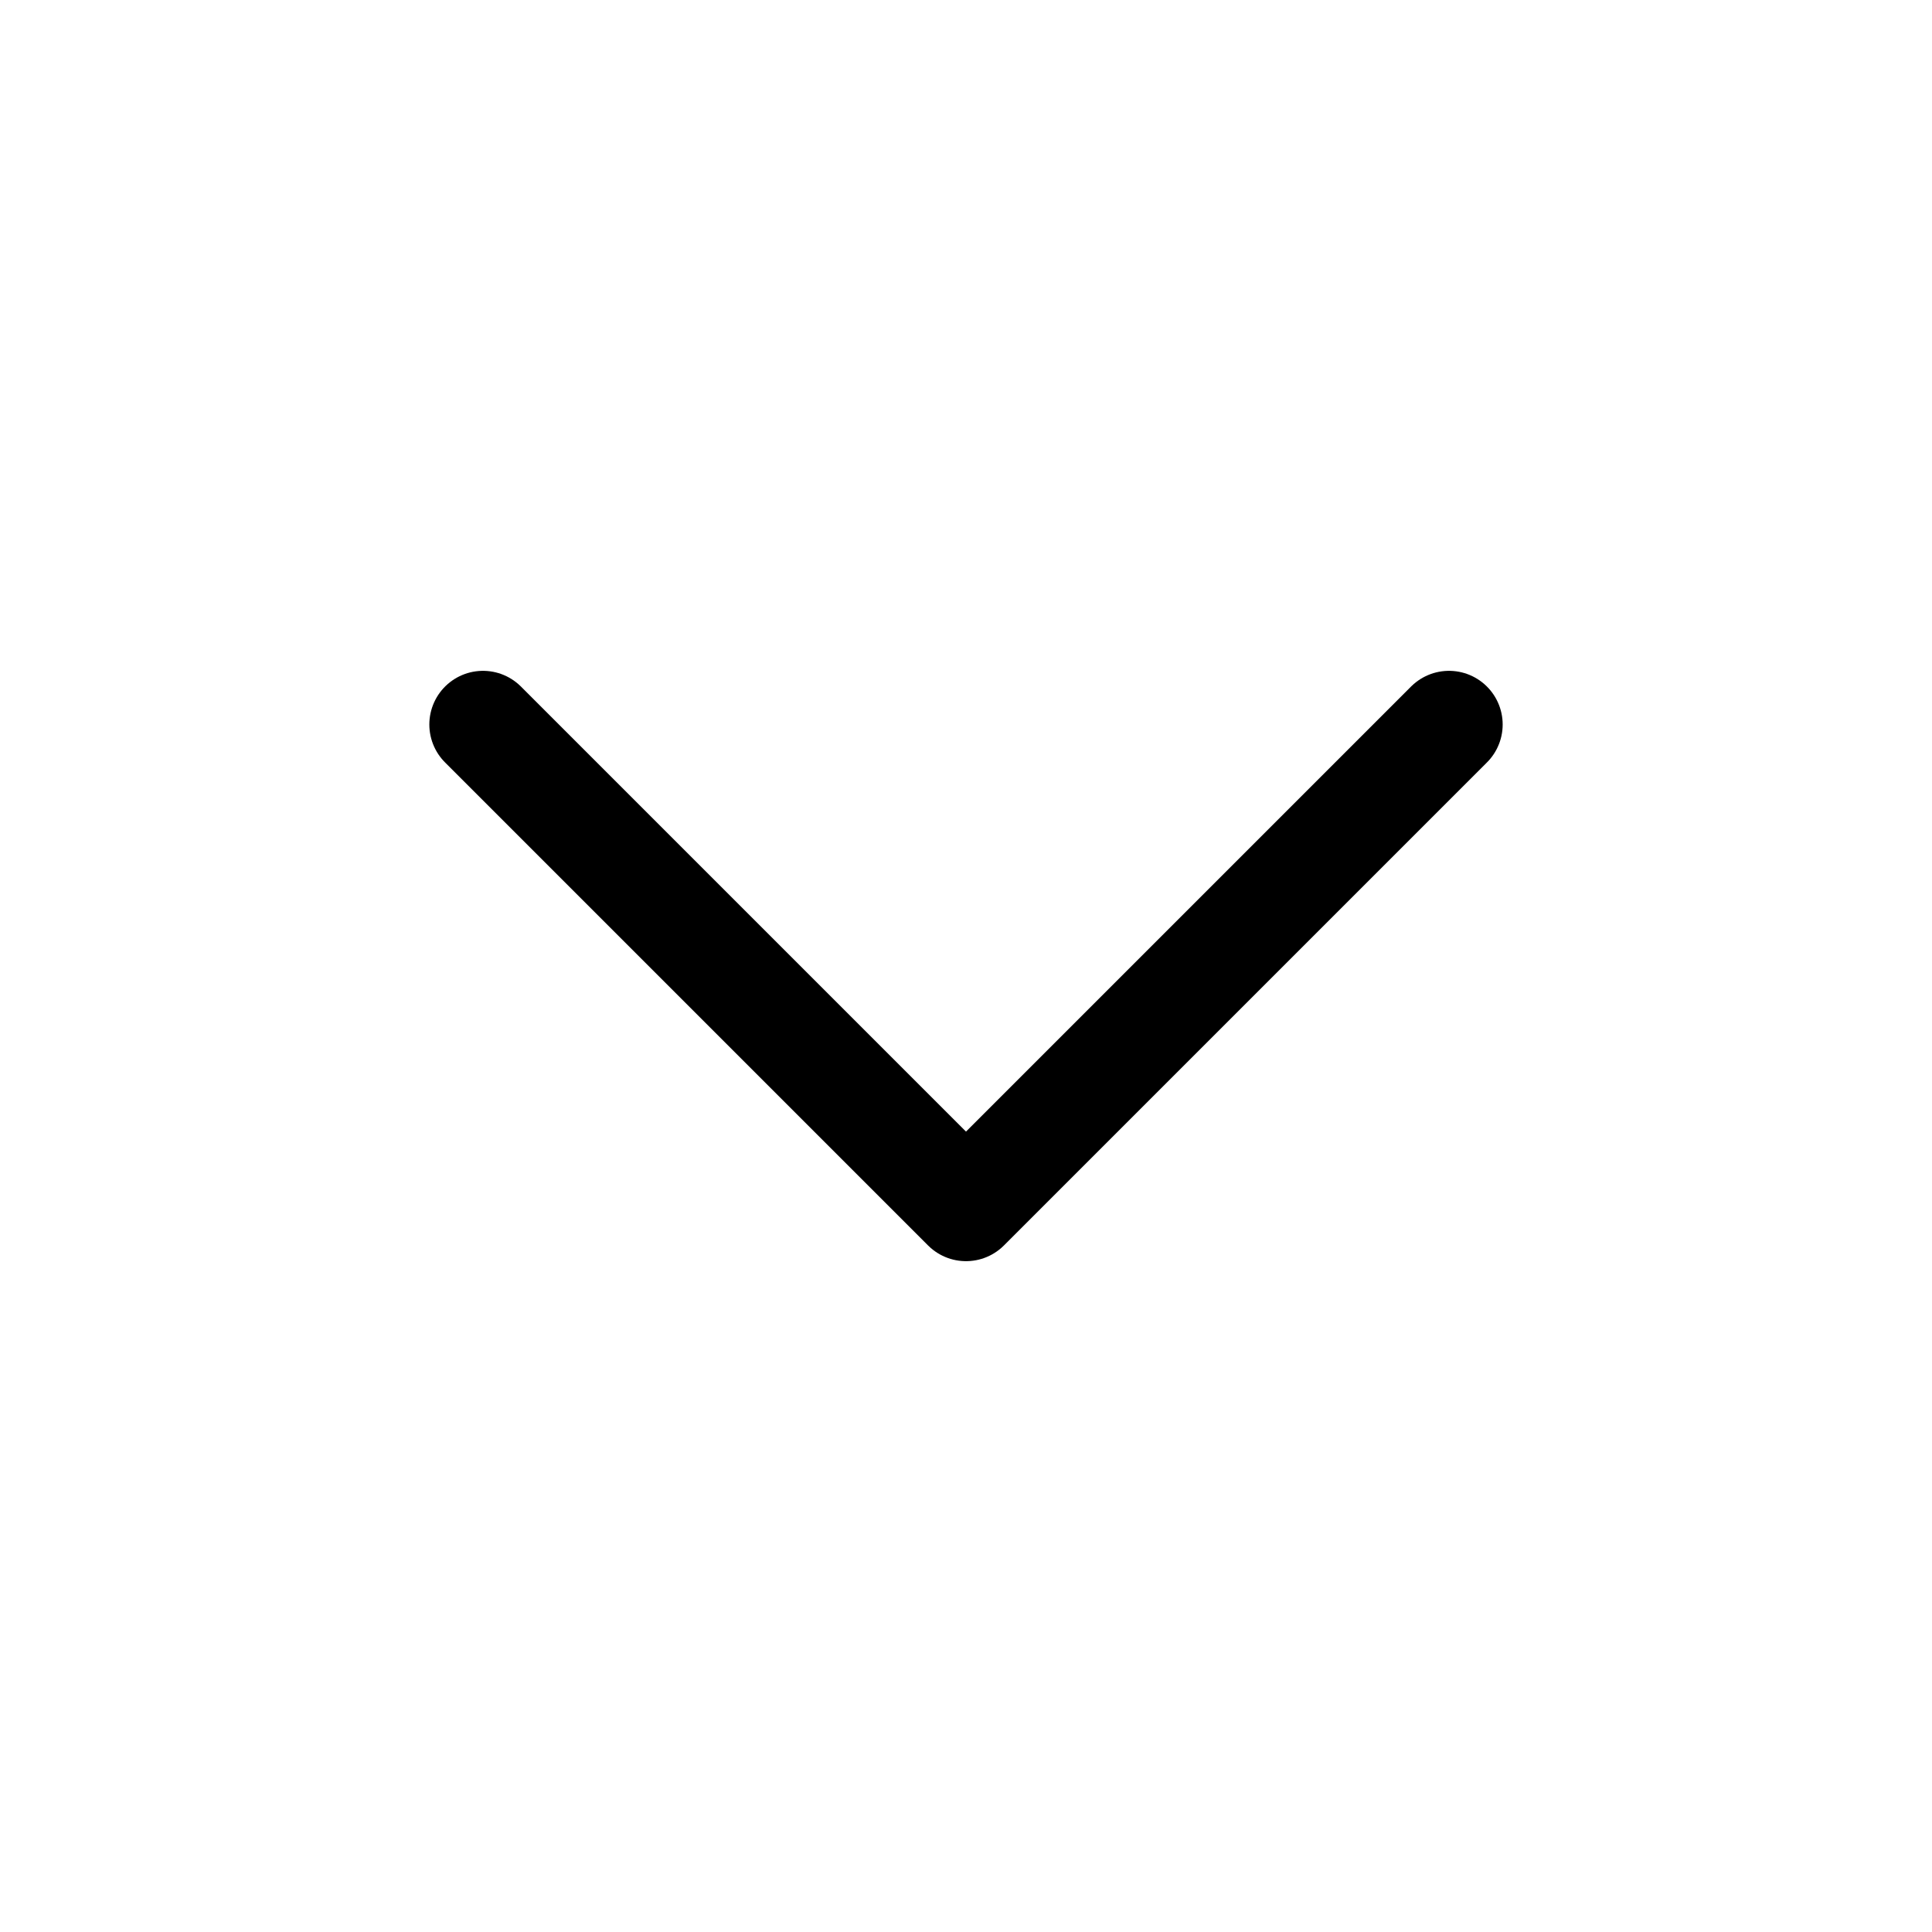
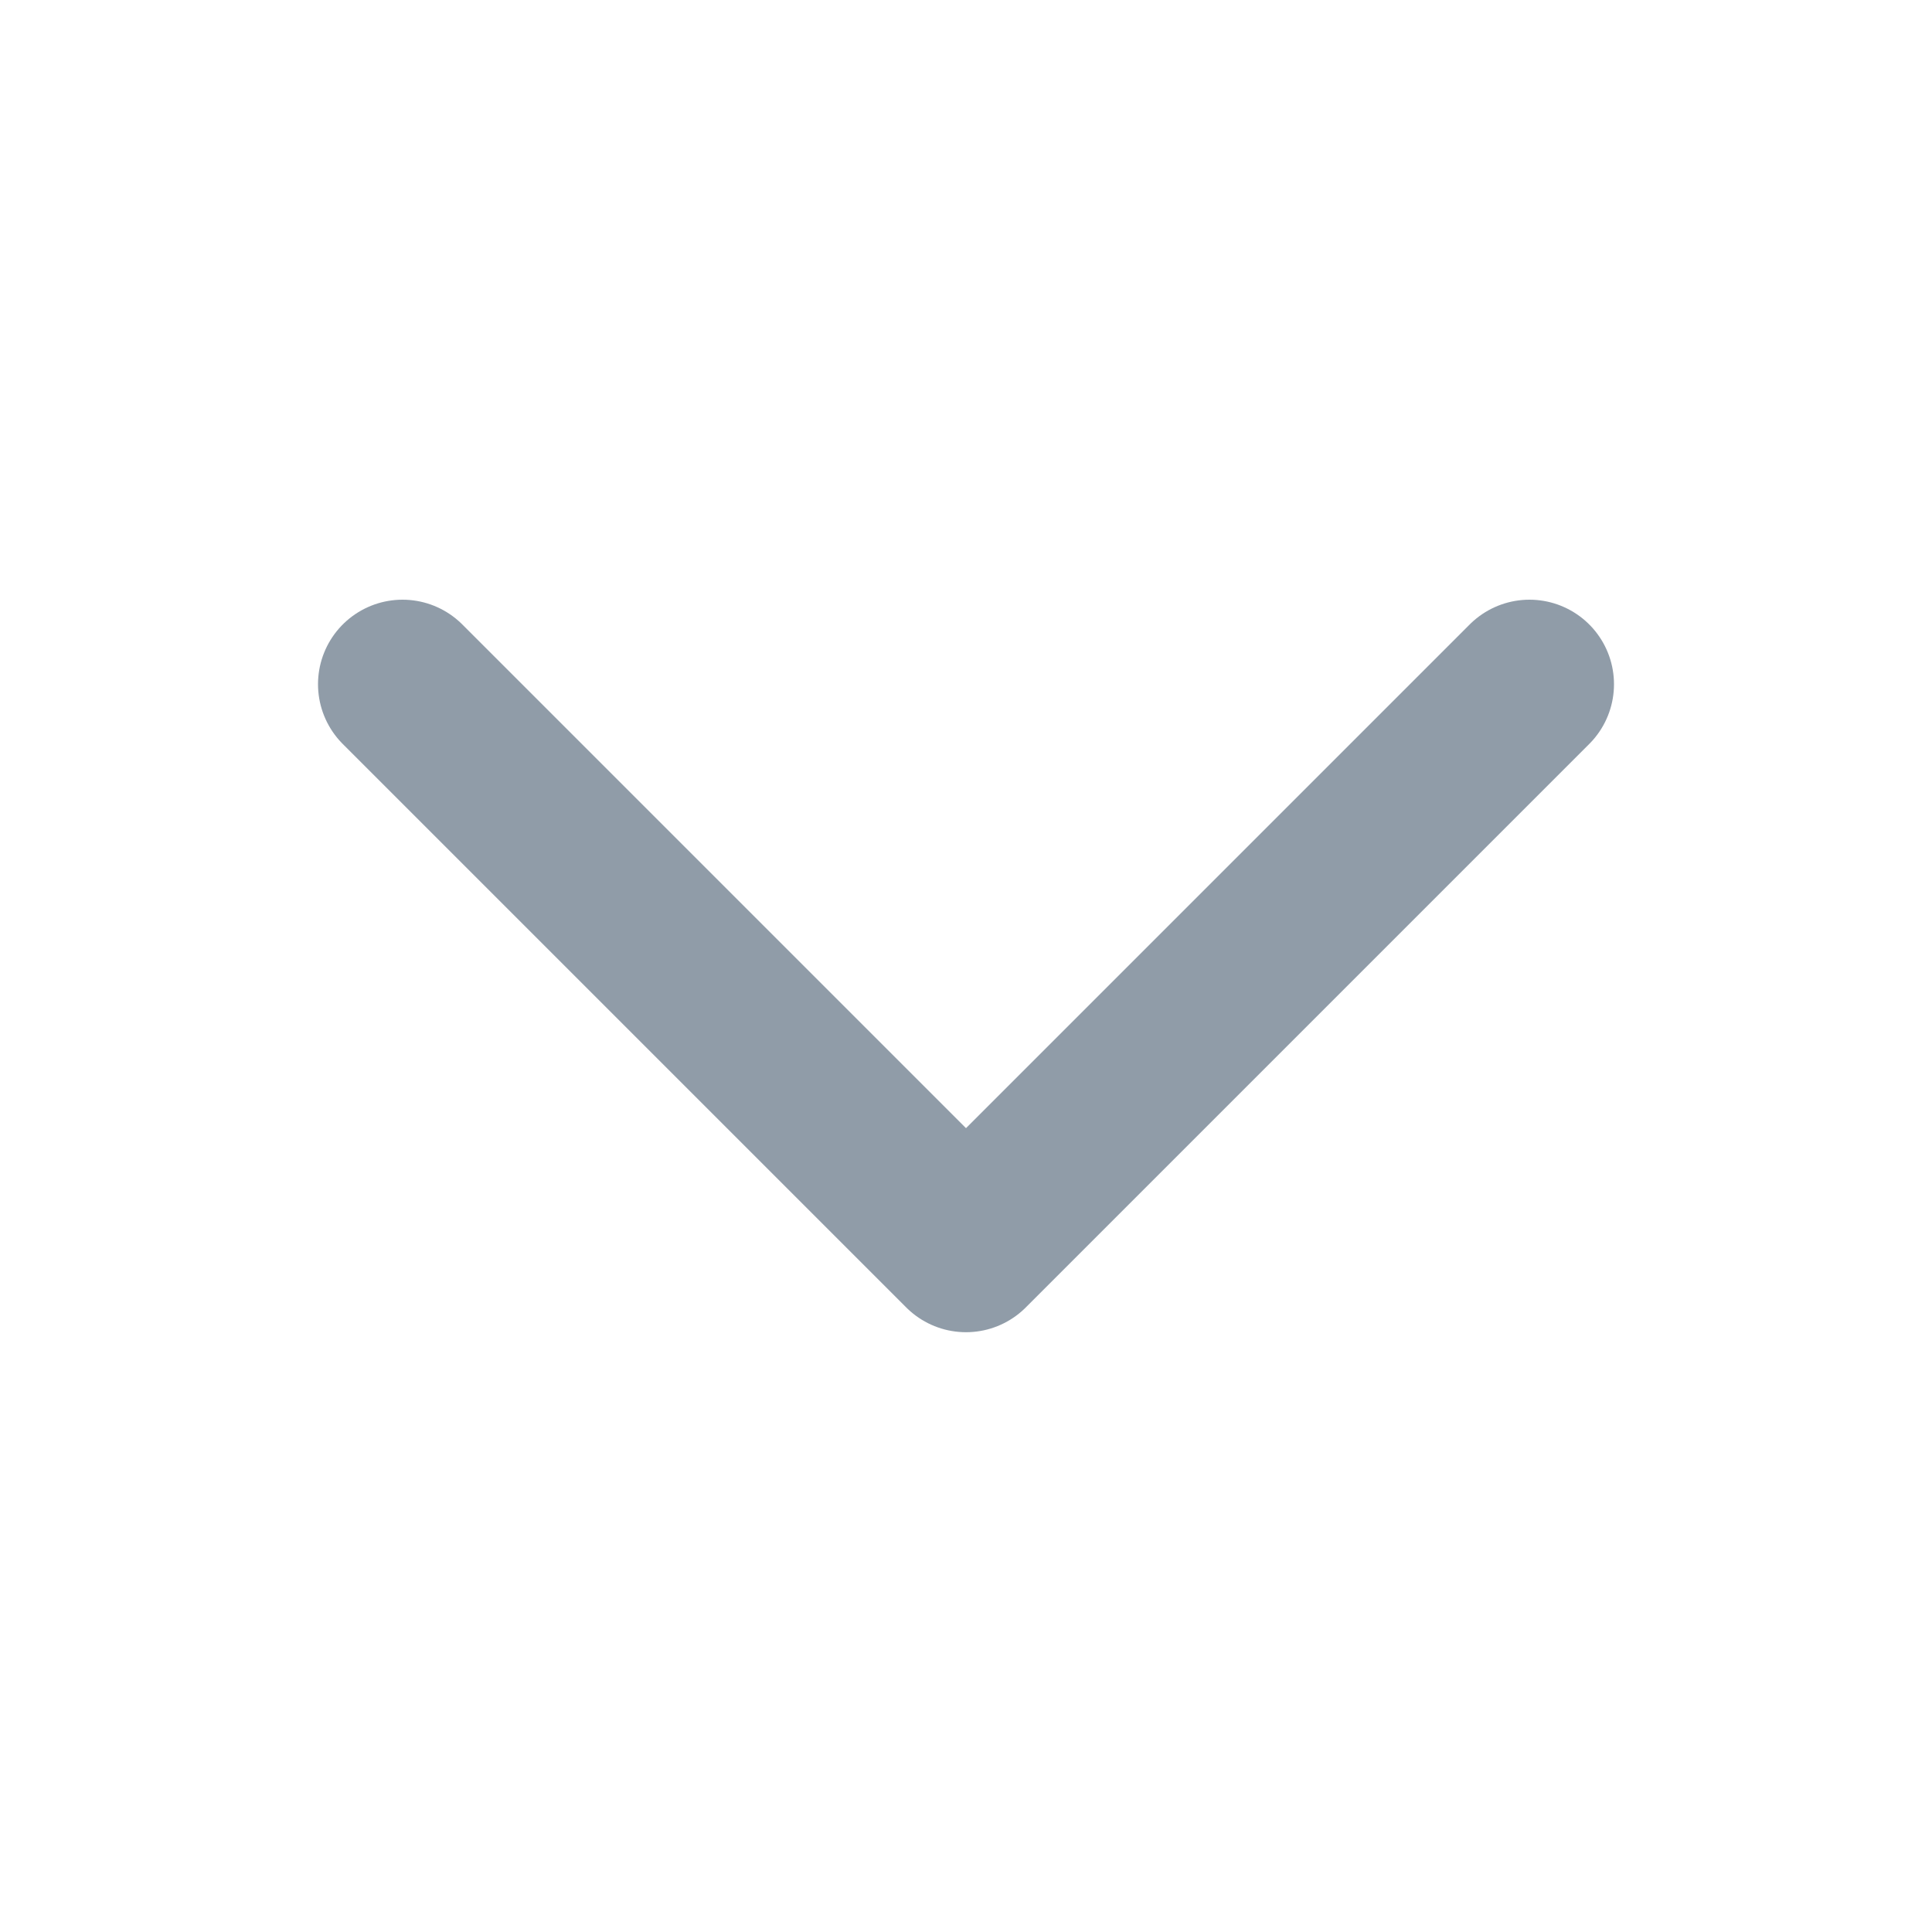
- <svg xmlns="http://www.w3.org/2000/svg" width="18" height="18" viewBox="0 0 18 18" fill="none">
-   <path d="M13.5 6.75L9 11.25L4.5 6.75" stroke="#000000" stroke-linecap="round" stroke-linejoin="round" />
+ <svg xmlns="http://www.w3.org/2000/svg" width="20" height="20" viewBox="0 0 20 20" fill="none">
+   <path d="M4.167 7.083L10 12.916L15.833 7.083" stroke="#909CA8" stroke-width="1.75" stroke-linecap="round" stroke-linejoin="round" />
</svg>
